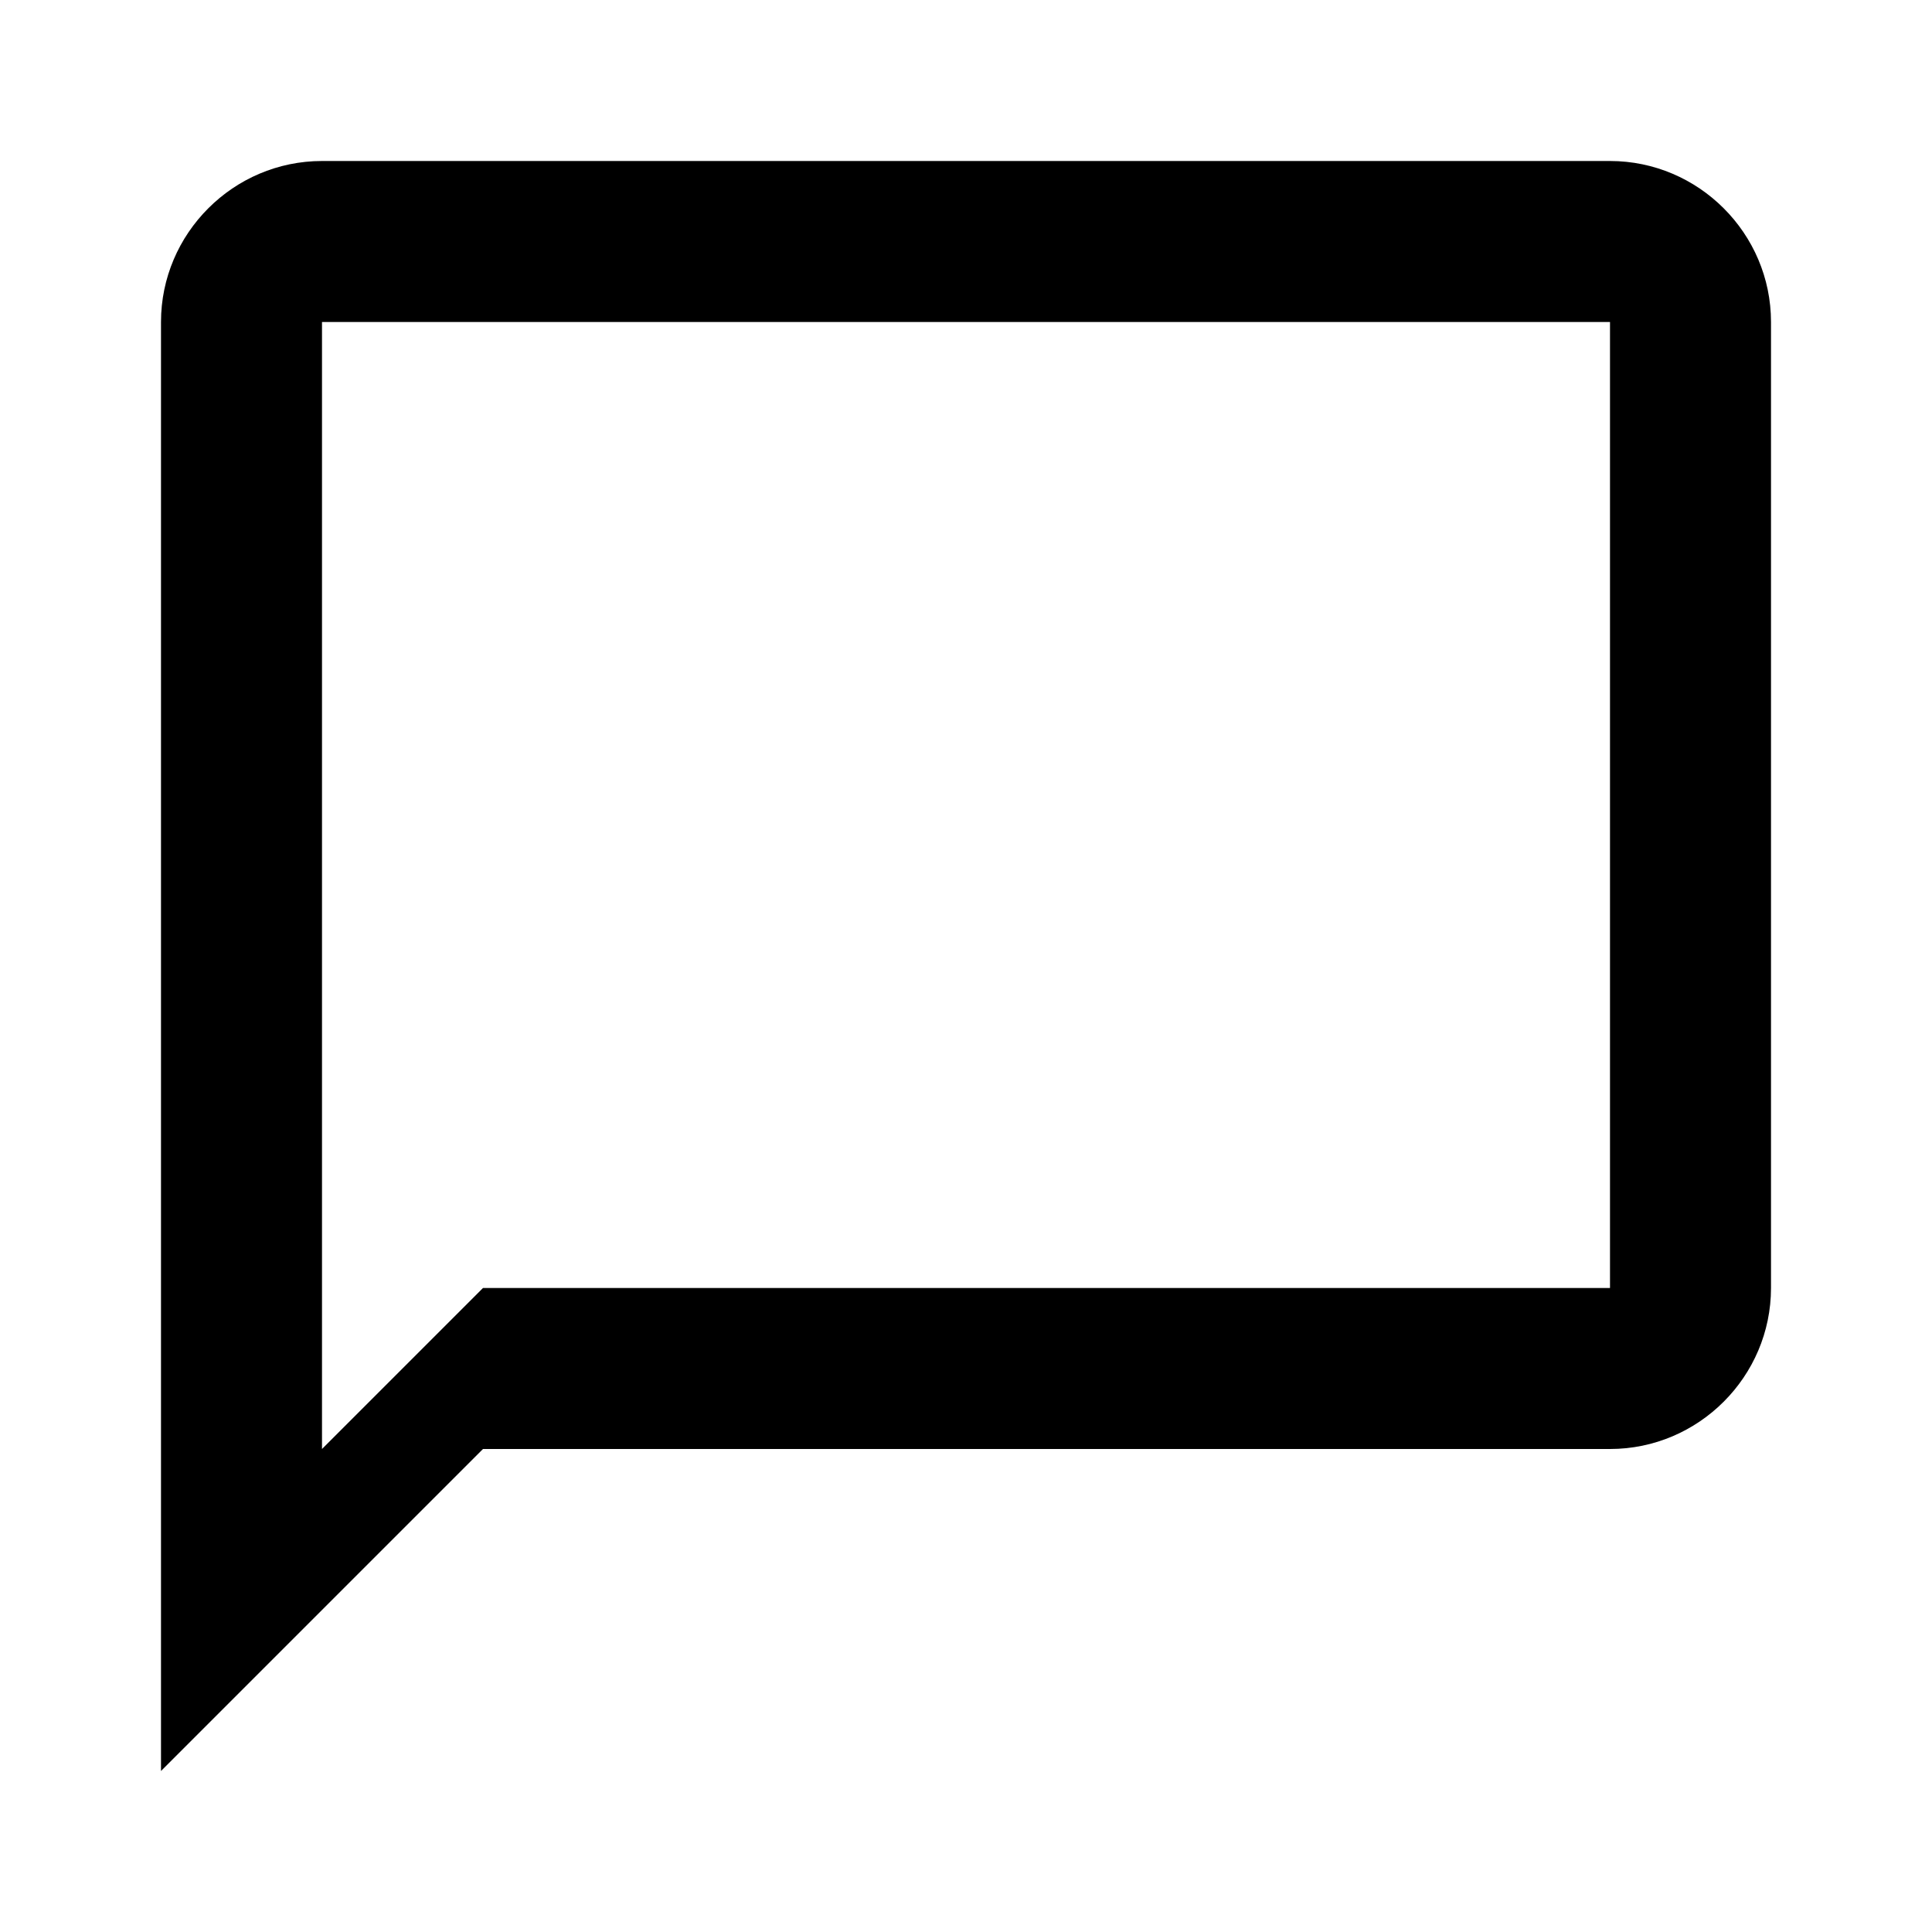
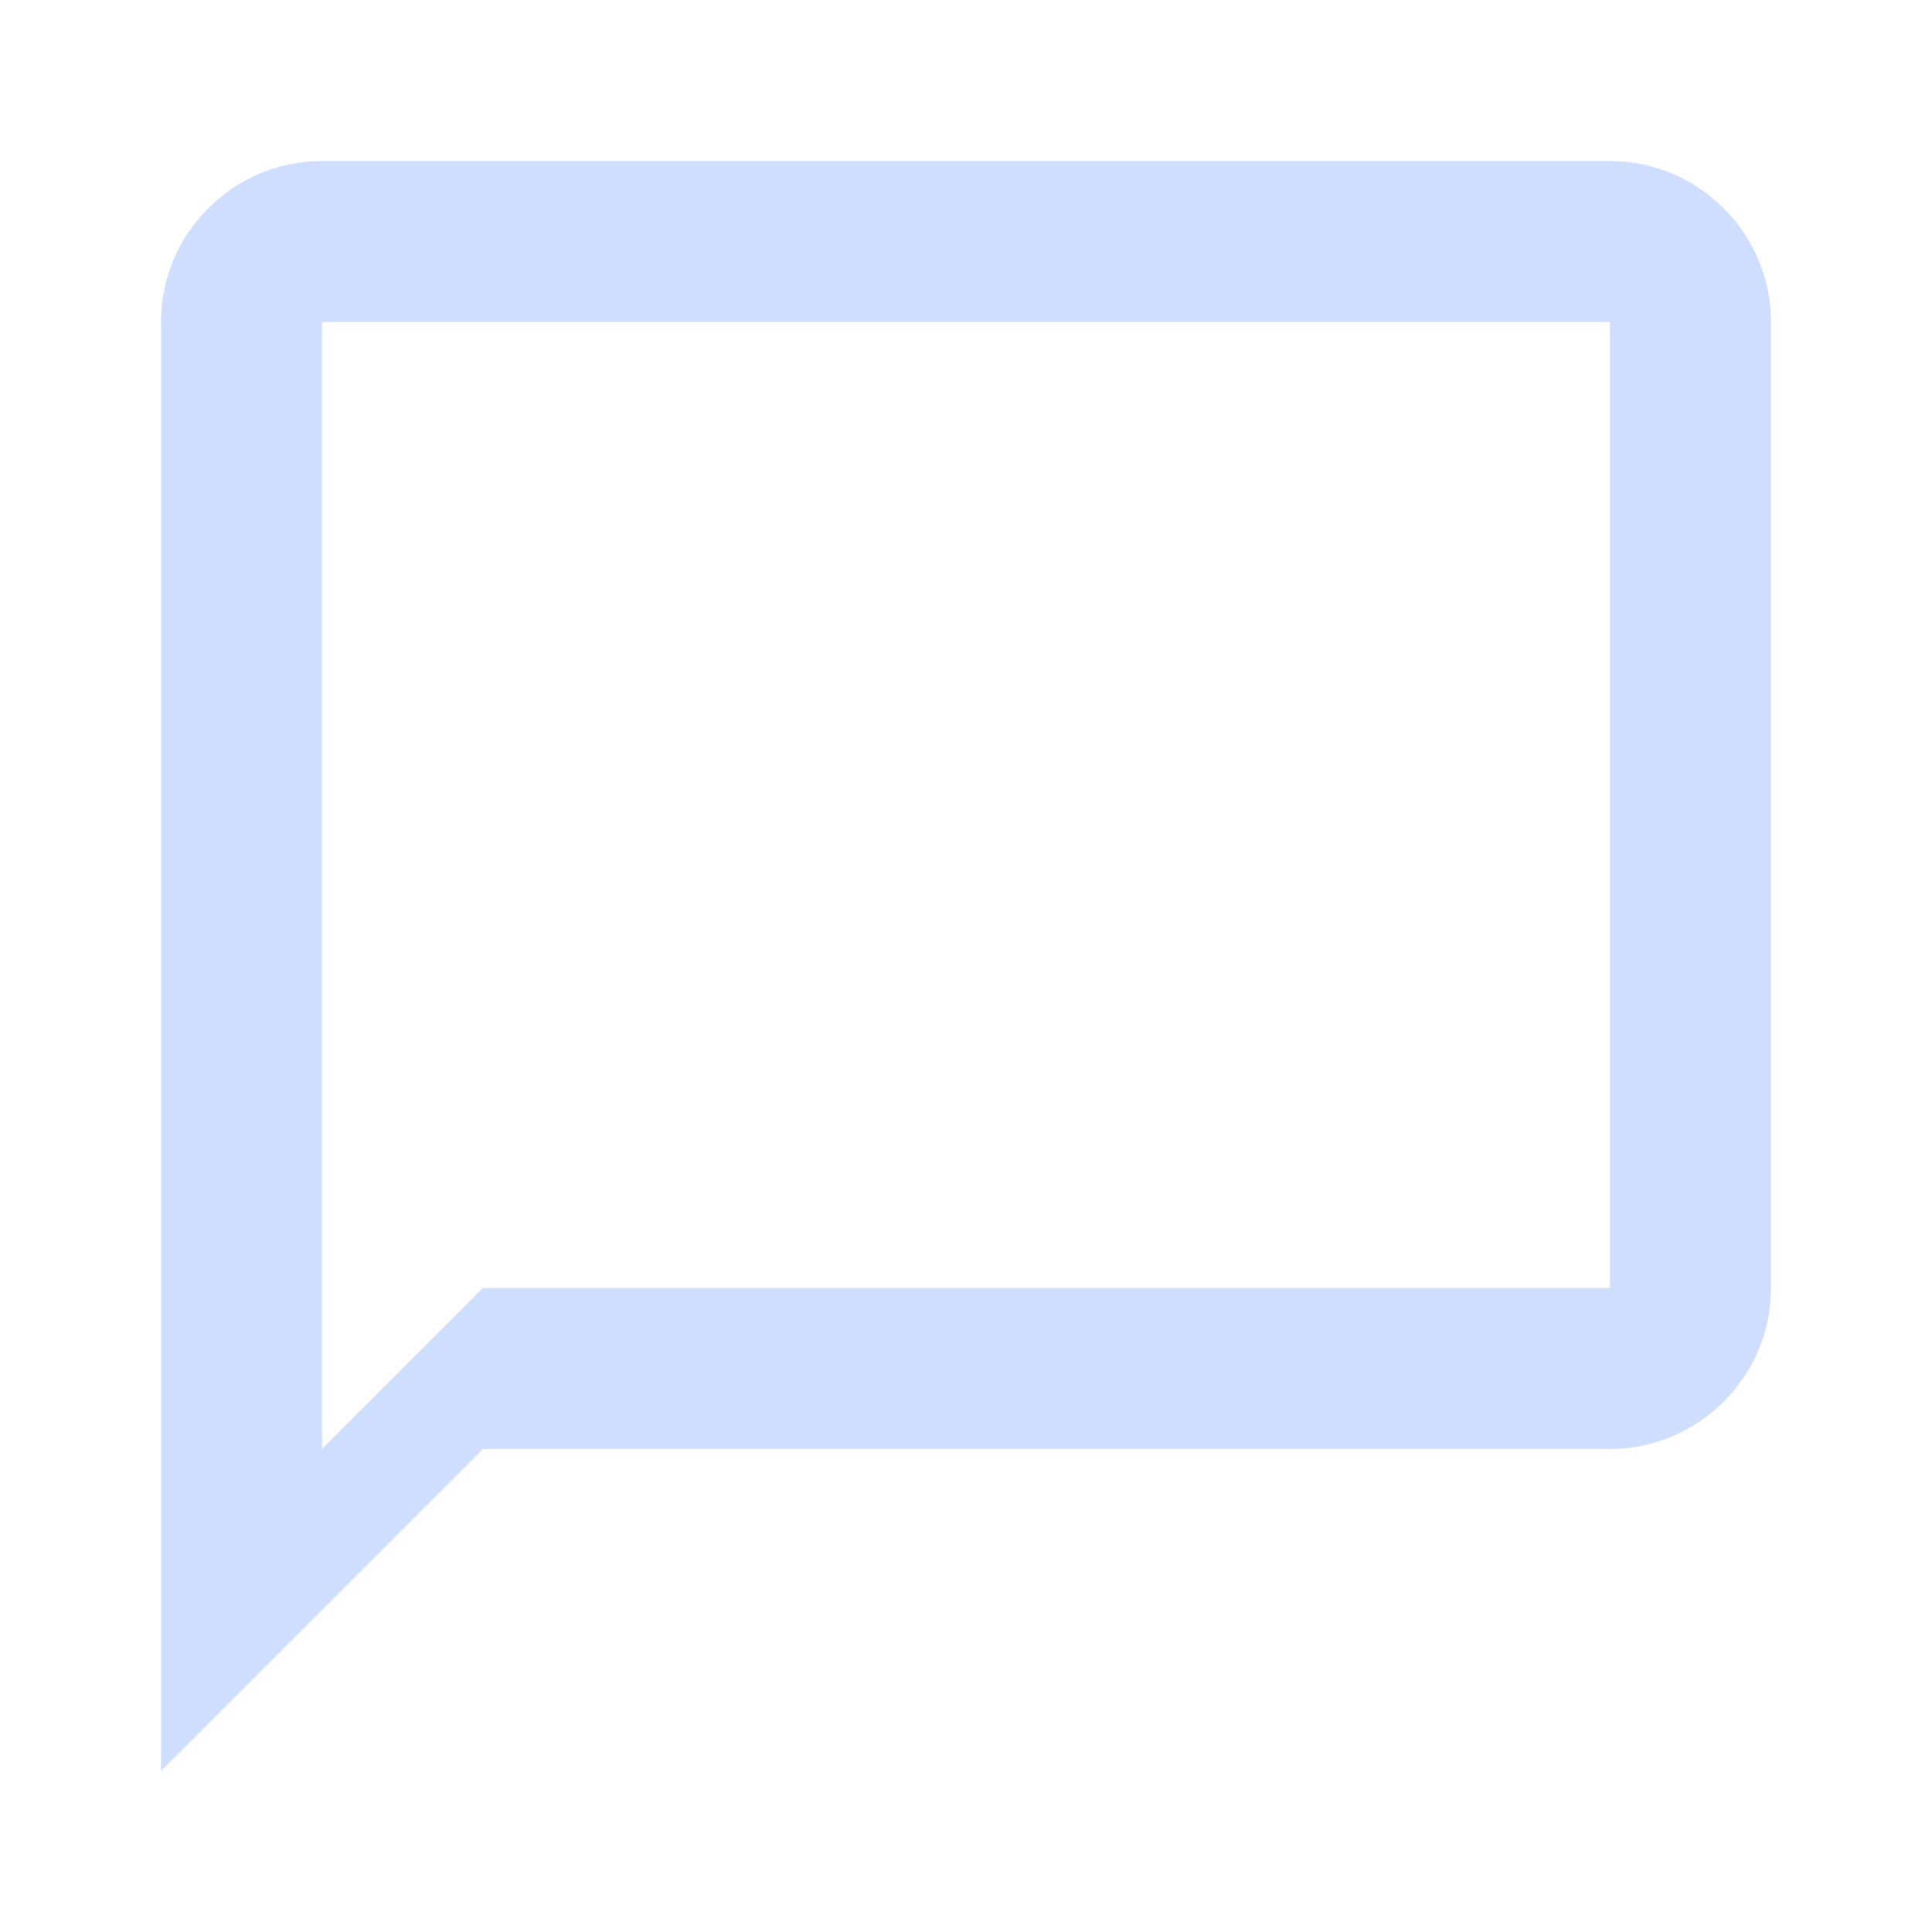
- <svg xmlns="http://www.w3.org/2000/svg" height="24" viewBox="0 0 24 24" width="24">
+ <svg xmlns="http://www.w3.org/2000/svg" height="24" viewBox="0 0 24 24" width="24" fill="#CFDDFF">
  <path d="M0 0h24v24H0V0z" fill="none" />
  <path d="M20 2H4c-1.1 0-2 .9-2 2v18l4-4h14c1.1 0 2-.9 2-2V4c0-1.1-.9-2-2-2zm0 14H6l-2 2V4h16v12z" />
</svg>
